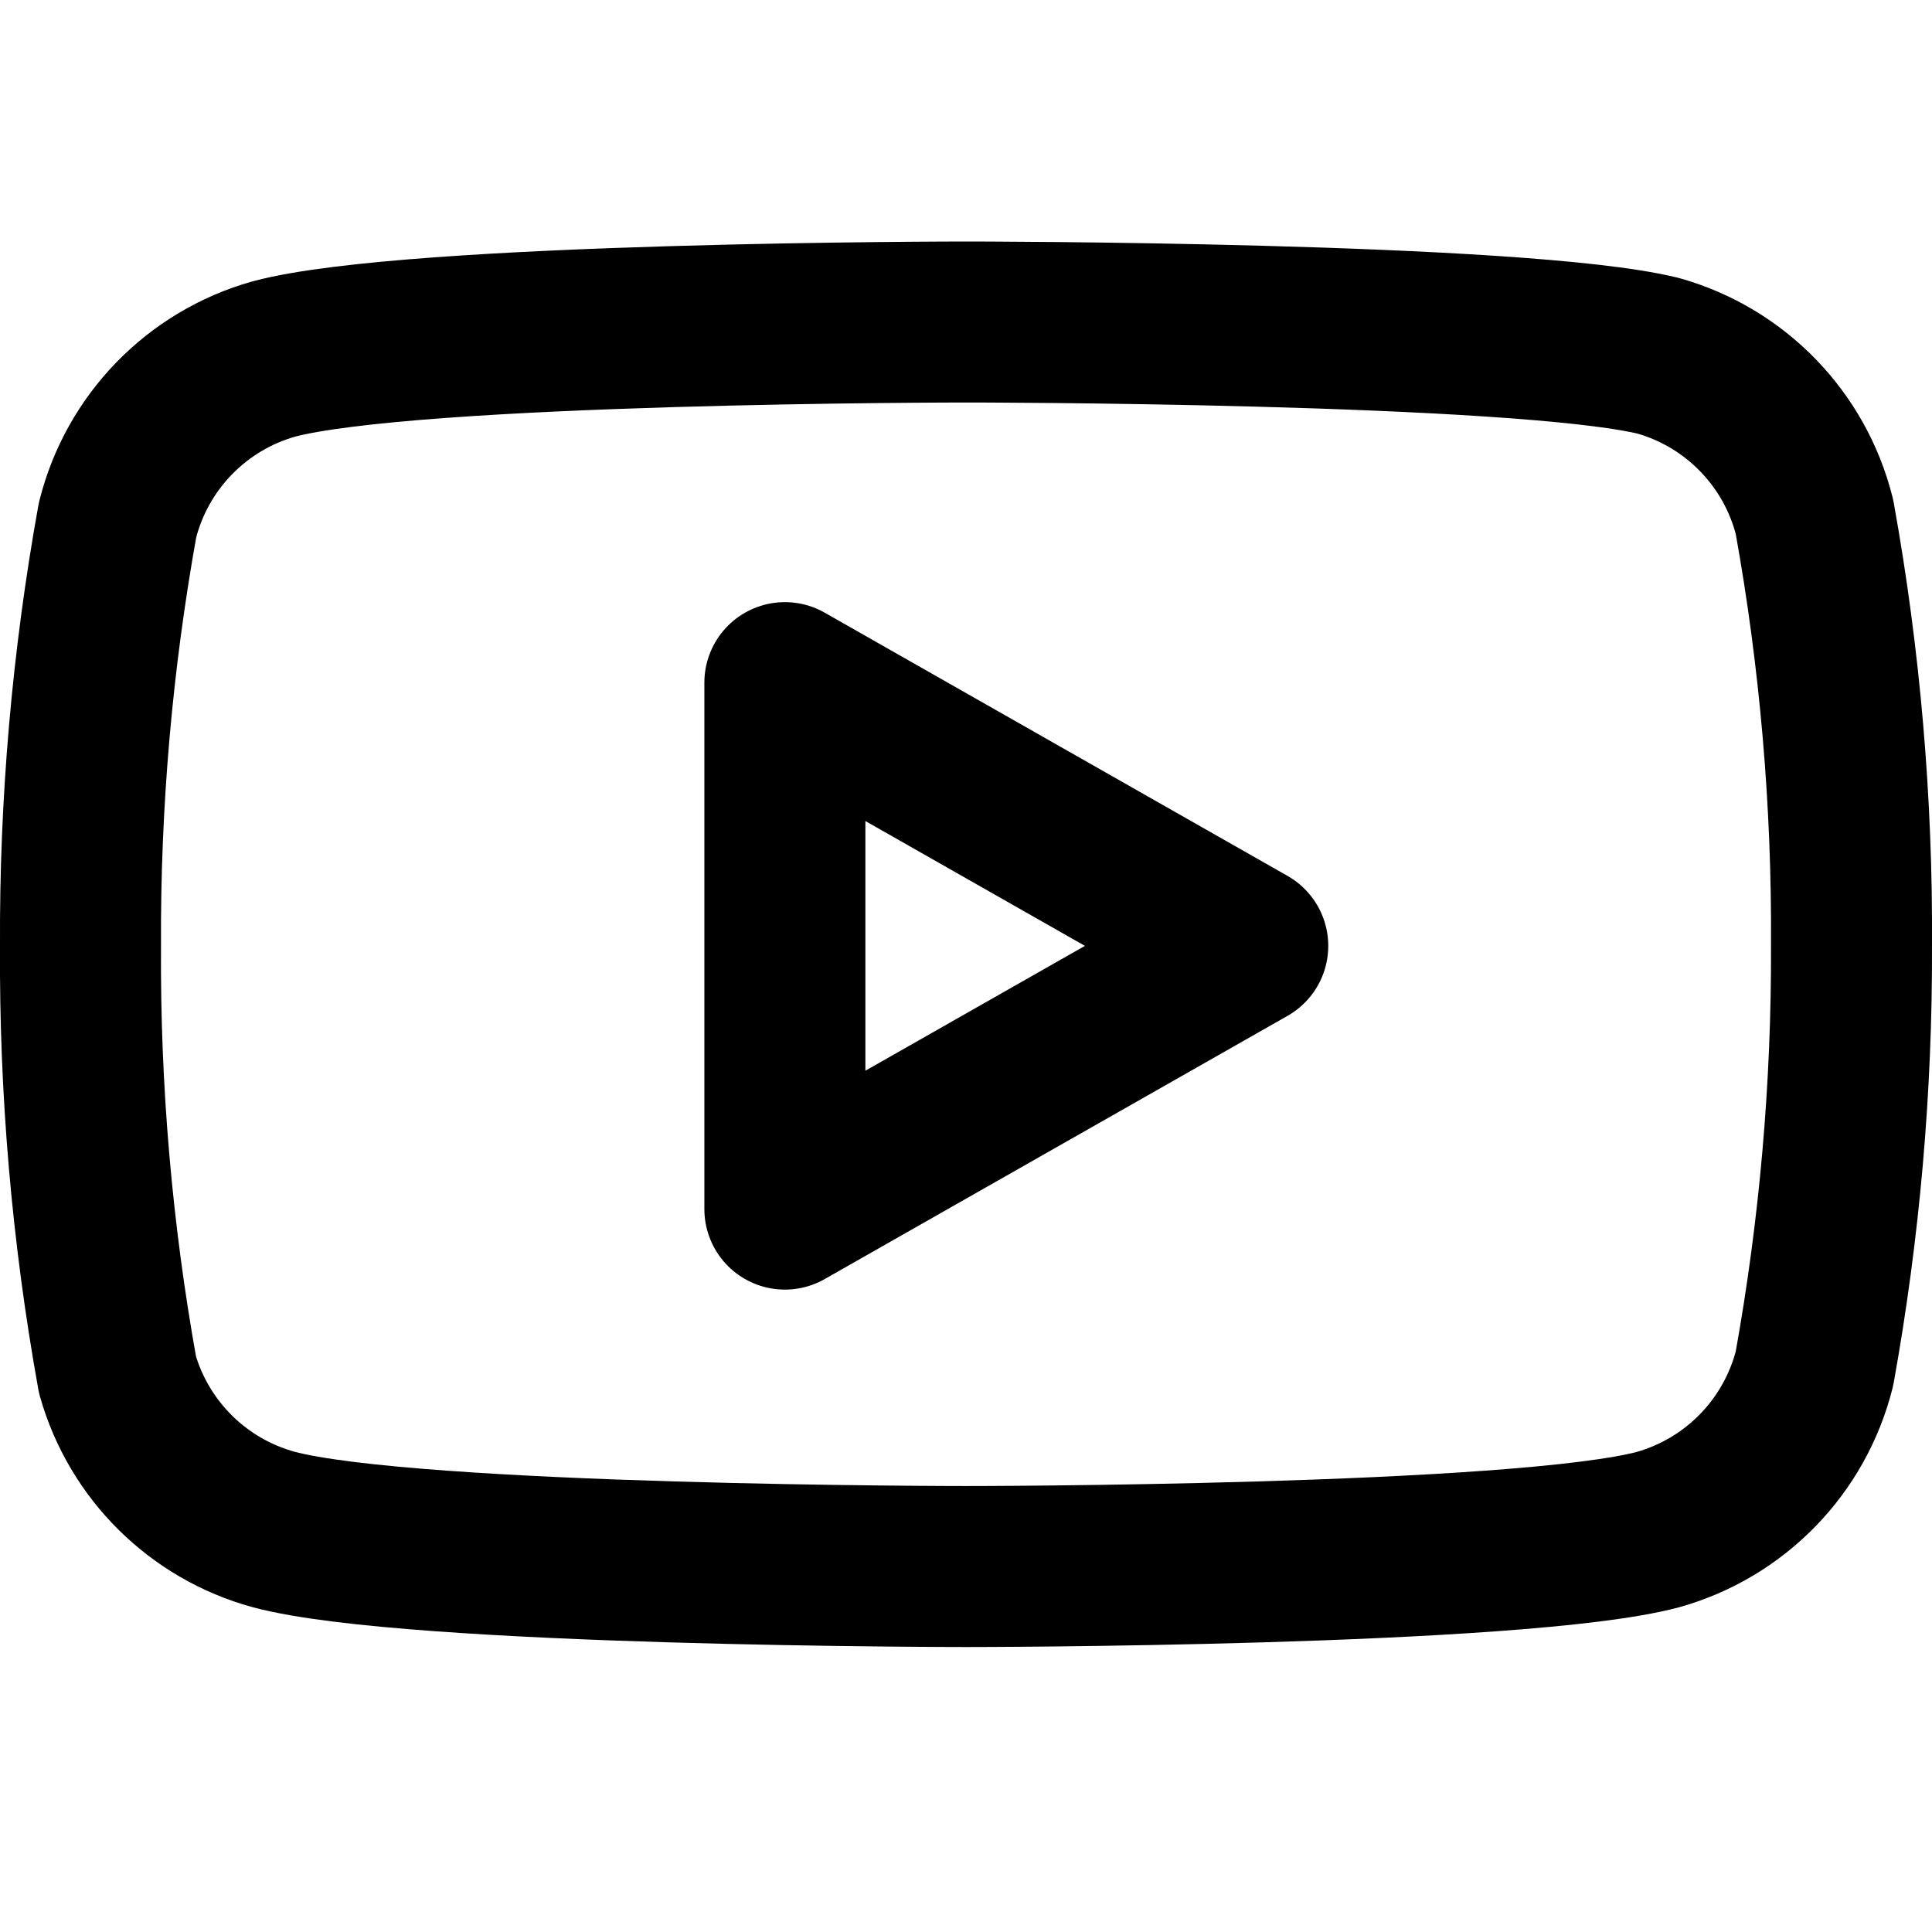
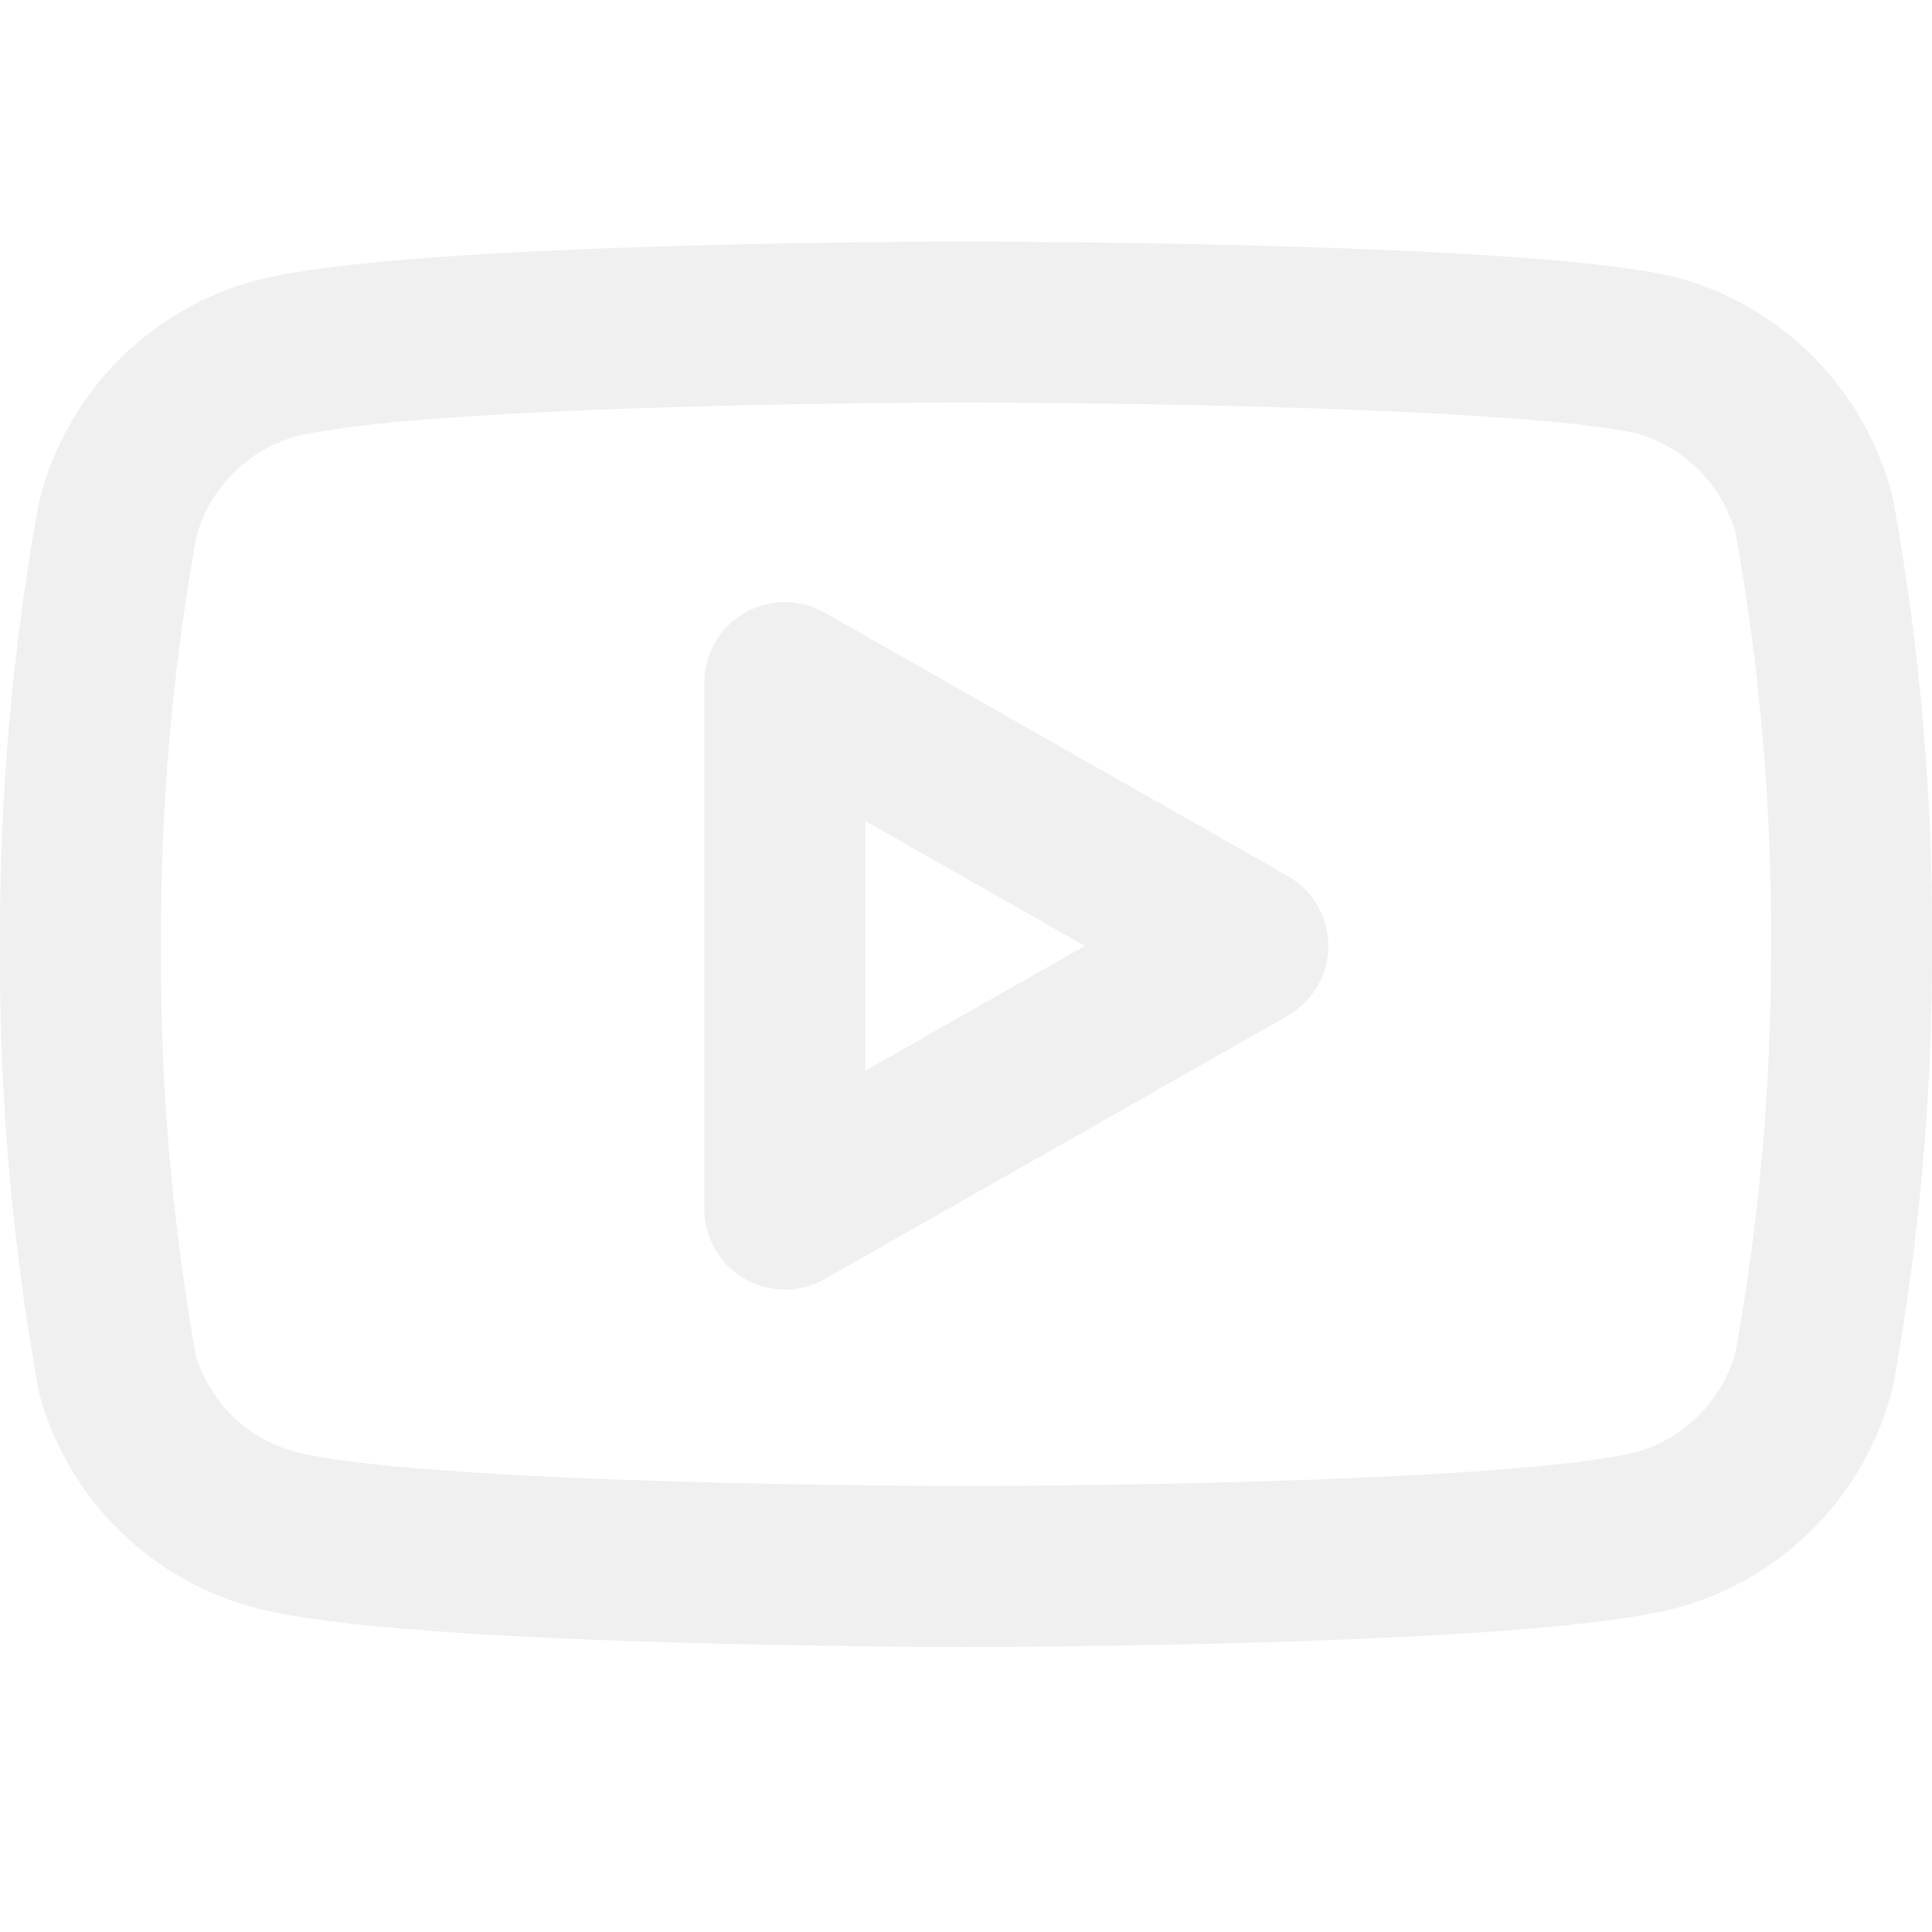
- <svg xmlns="http://www.w3.org/2000/svg" width="24" height="24" viewBox="0 0 24 24" fill="none" stroke="currentColor" stroke-width="2" stroke-linecap="round" stroke-linejoin="round" class="feather feather-youtube">
+ <svg xmlns="http://www.w3.org/2000/svg" width="20" height="20" viewBox="0 0 24 24" fill="none" stroke="#f0f0f0" stroke-width="2" stroke-linecap="round" stroke-linejoin="round" class="feather feather-youtube">
  <path d="M22.54 6.42a2.78 2.78 0 0 0-1.94-2C18.88 4 12 4 12 4s-6.88 0-8.6.46a2.78 2.78 0 0 0-1.94 2A29 29 0 0 0 1 11.75a29 29 0 0 0 .46 5.33A2.78 2.78 0 0 0 3.4 19c1.72.46 8.6.46 8.6.46s6.88 0 8.6-.46a2.78 2.78 0 0 0 1.94-2 29 29 0 0 0 .46-5.25 29 29 0 0 0-.46-5.33z" />
  <polygon points="9.75 15.02 15.5 11.75 9.75 8.48 9.75 15.02" />
</svg>
